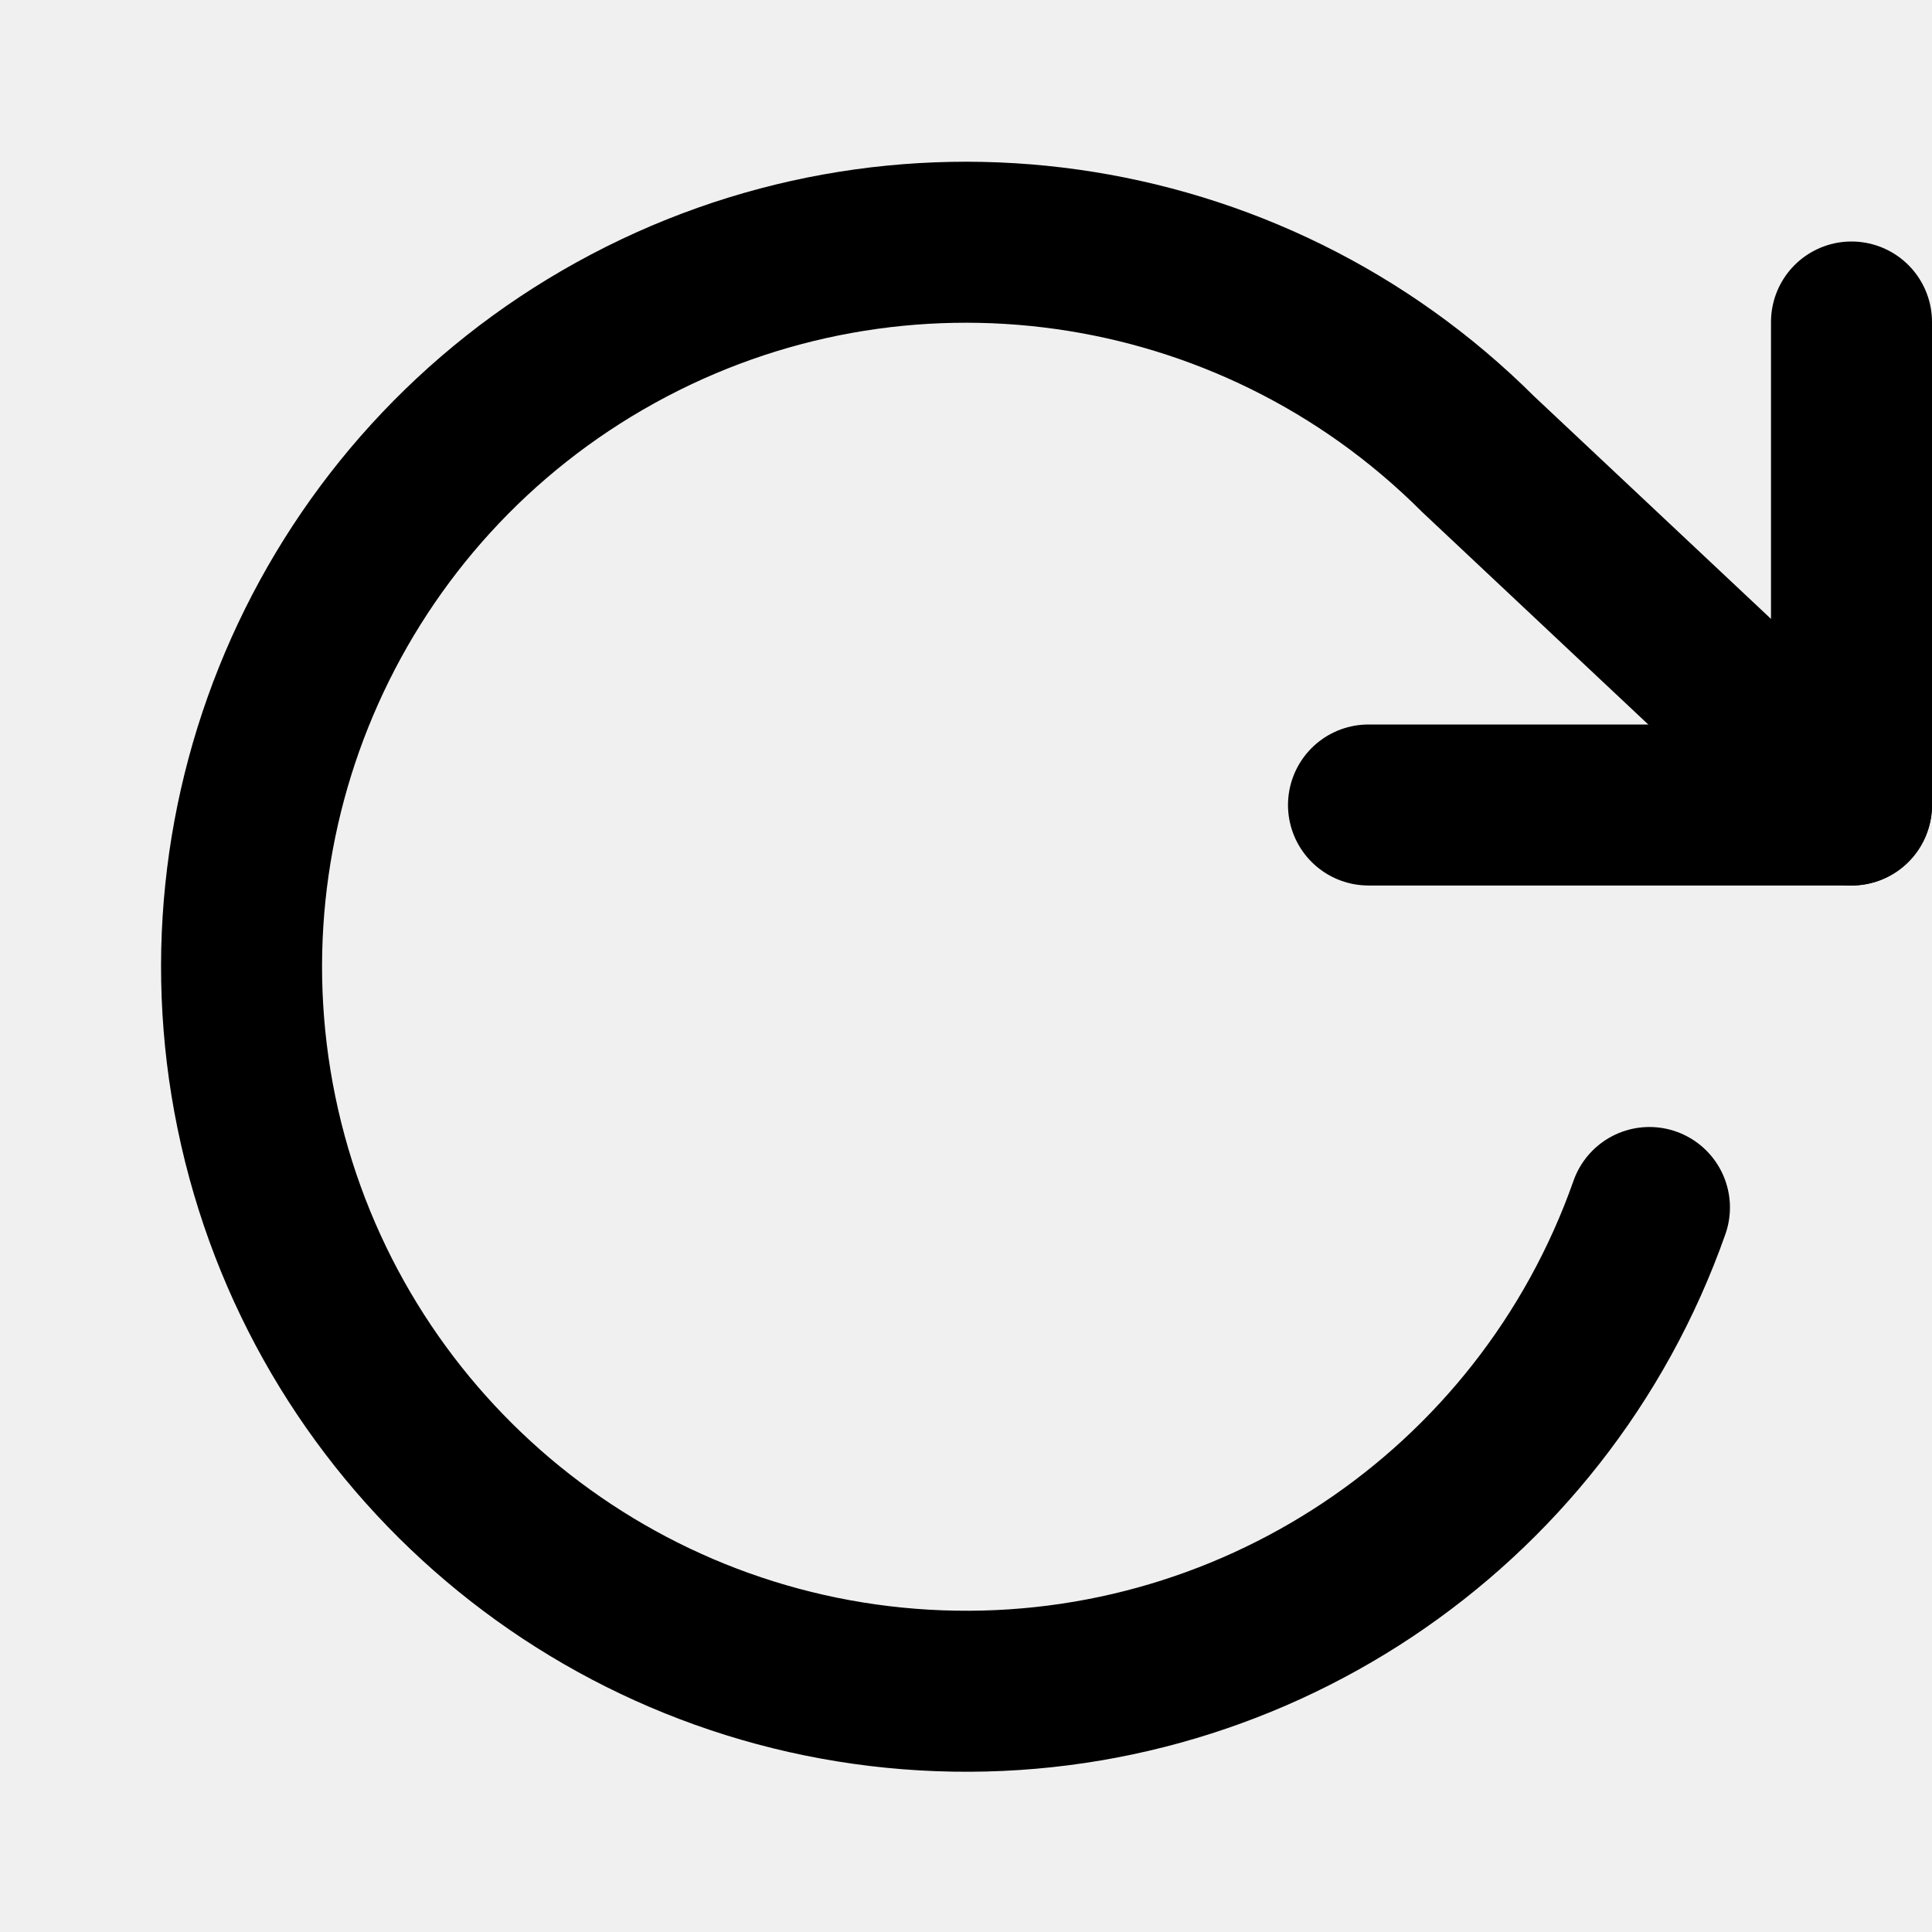
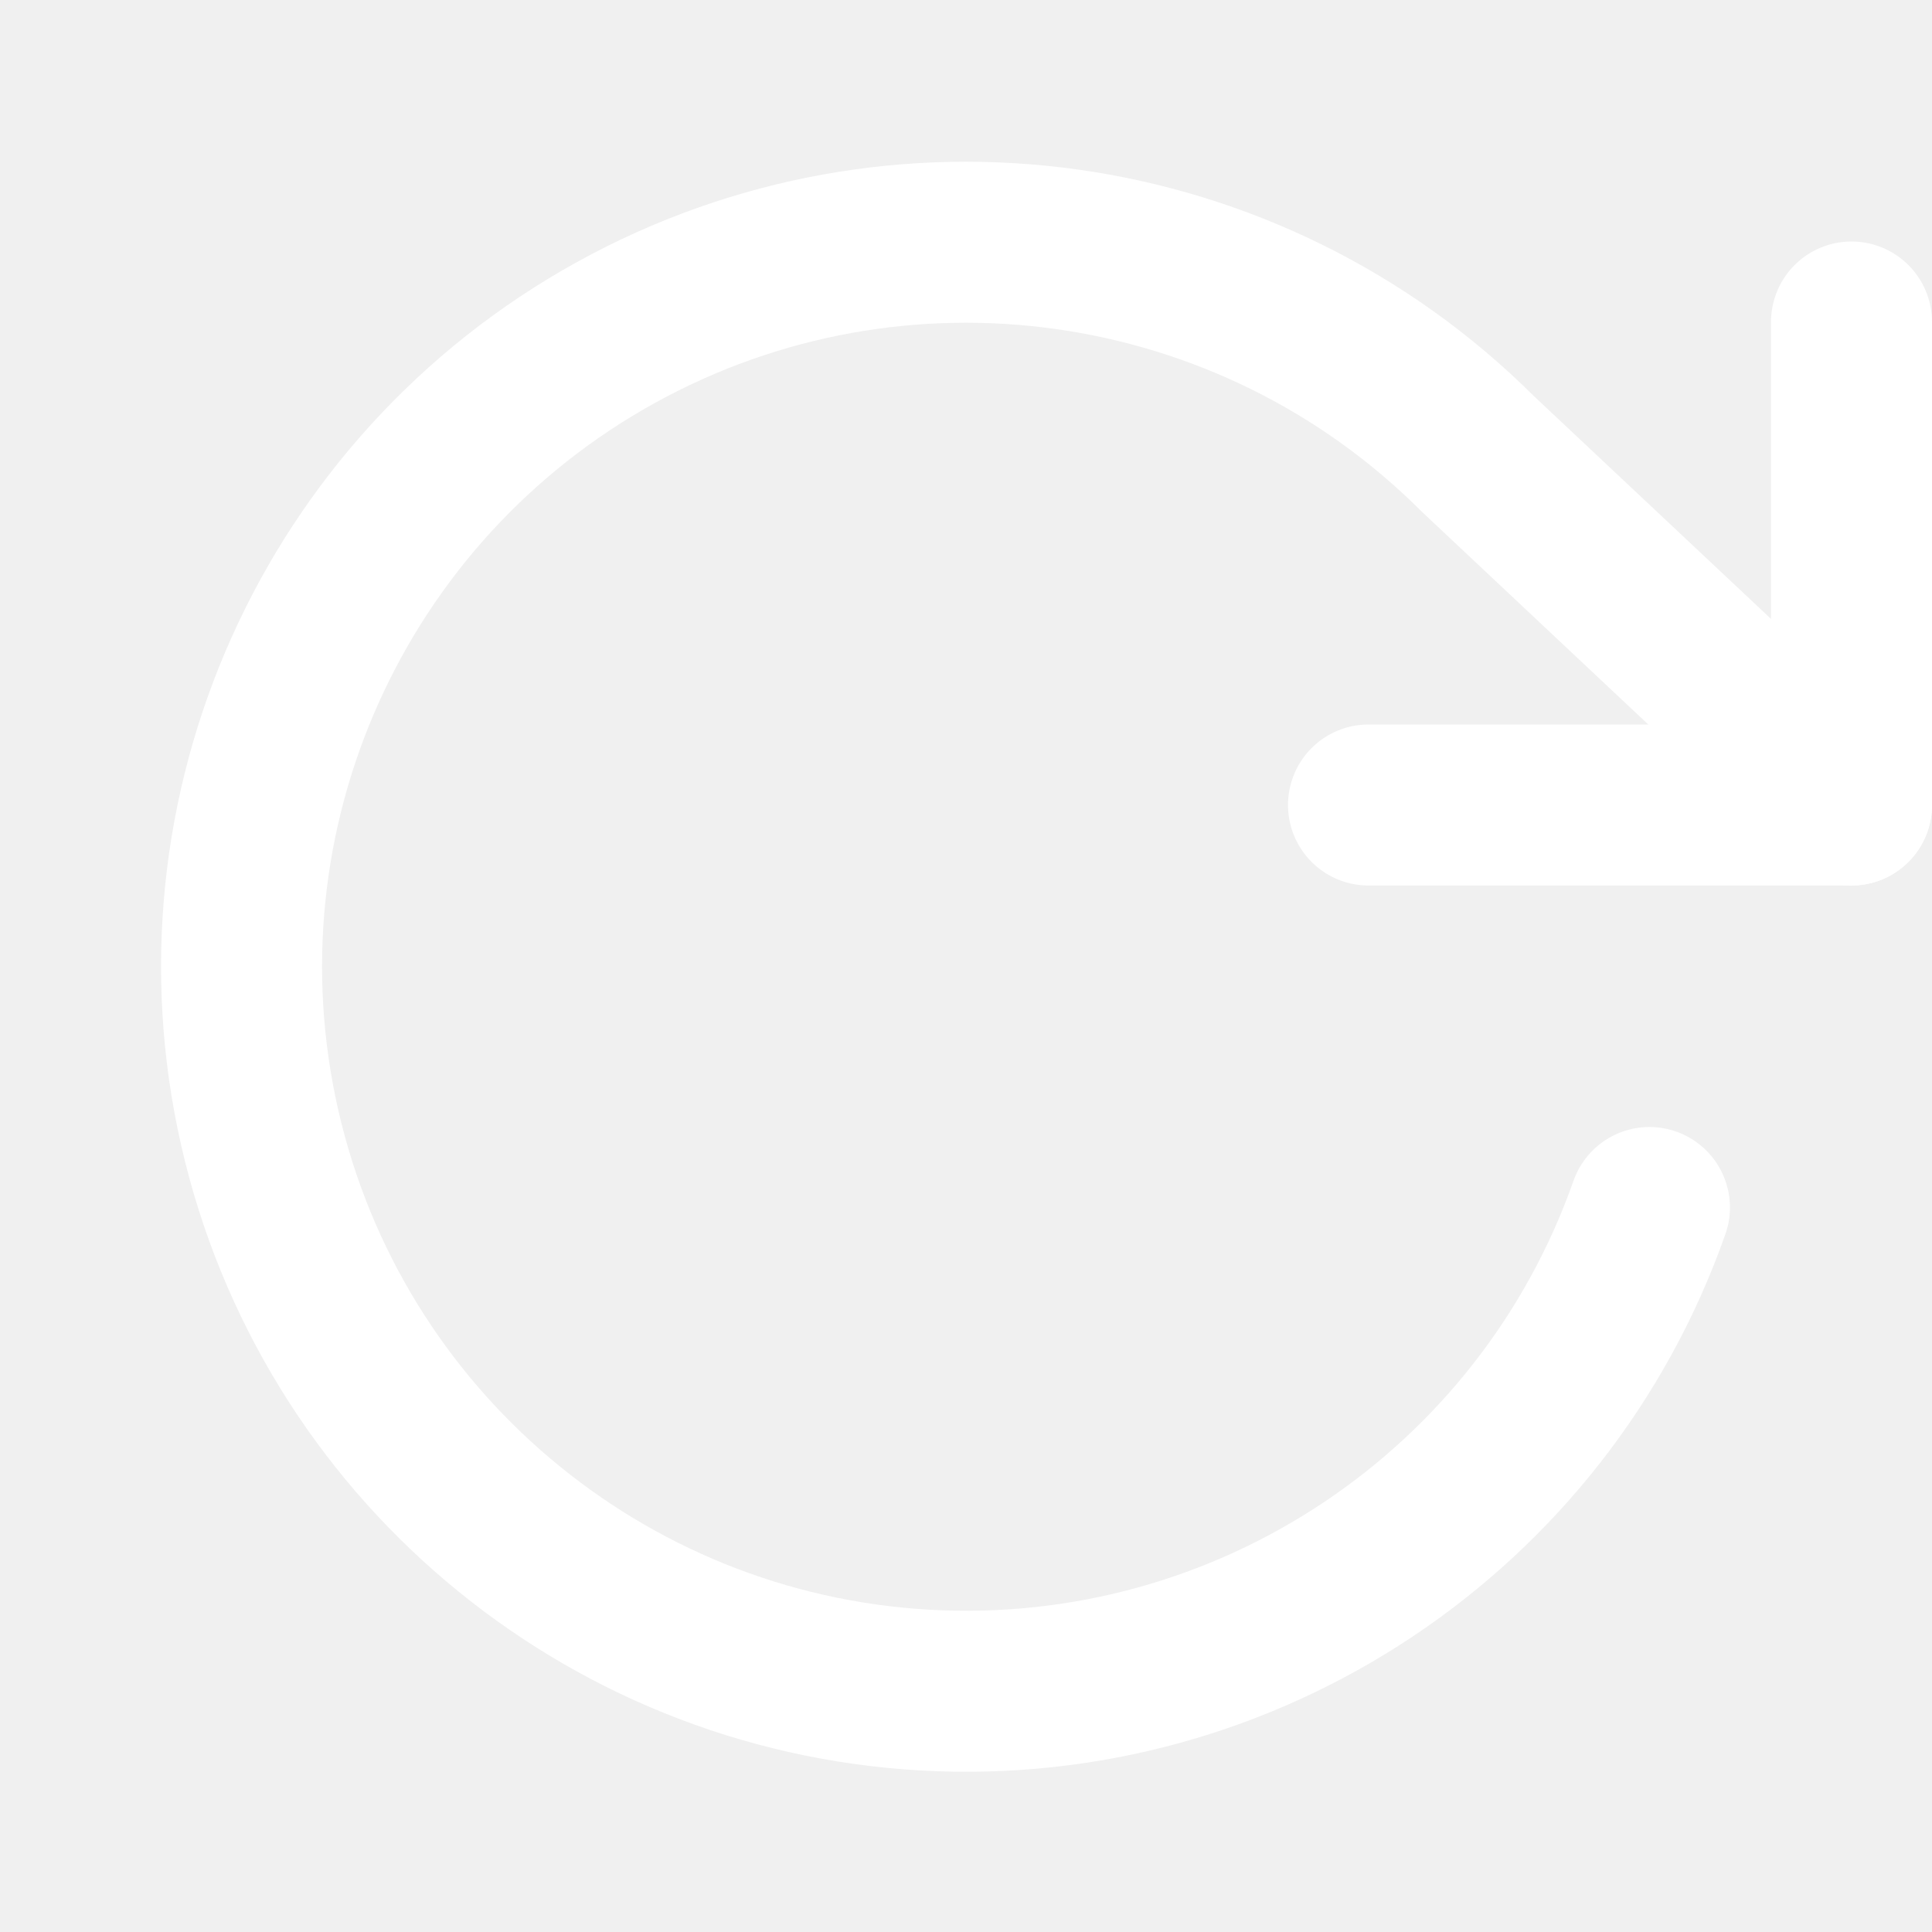
- <svg viewBox="0 0 24 24" fill="none" stroke="currentColor" stroke-width="2" stroke-linecap="round" stroke-linejoin="round">
+ <svg xmlns="http://www.w3.org/2000/svg" viewBox="0 0 24 24" fill="none" stroke="white" stroke-width="2" stroke-linecap="round" stroke-linejoin="round">
  <polyline points="23 4 23 10 17 10" />
  <path d="M20.49 15a9 9 0 1 1-2.13-9.36L23 10" />
</svg>
